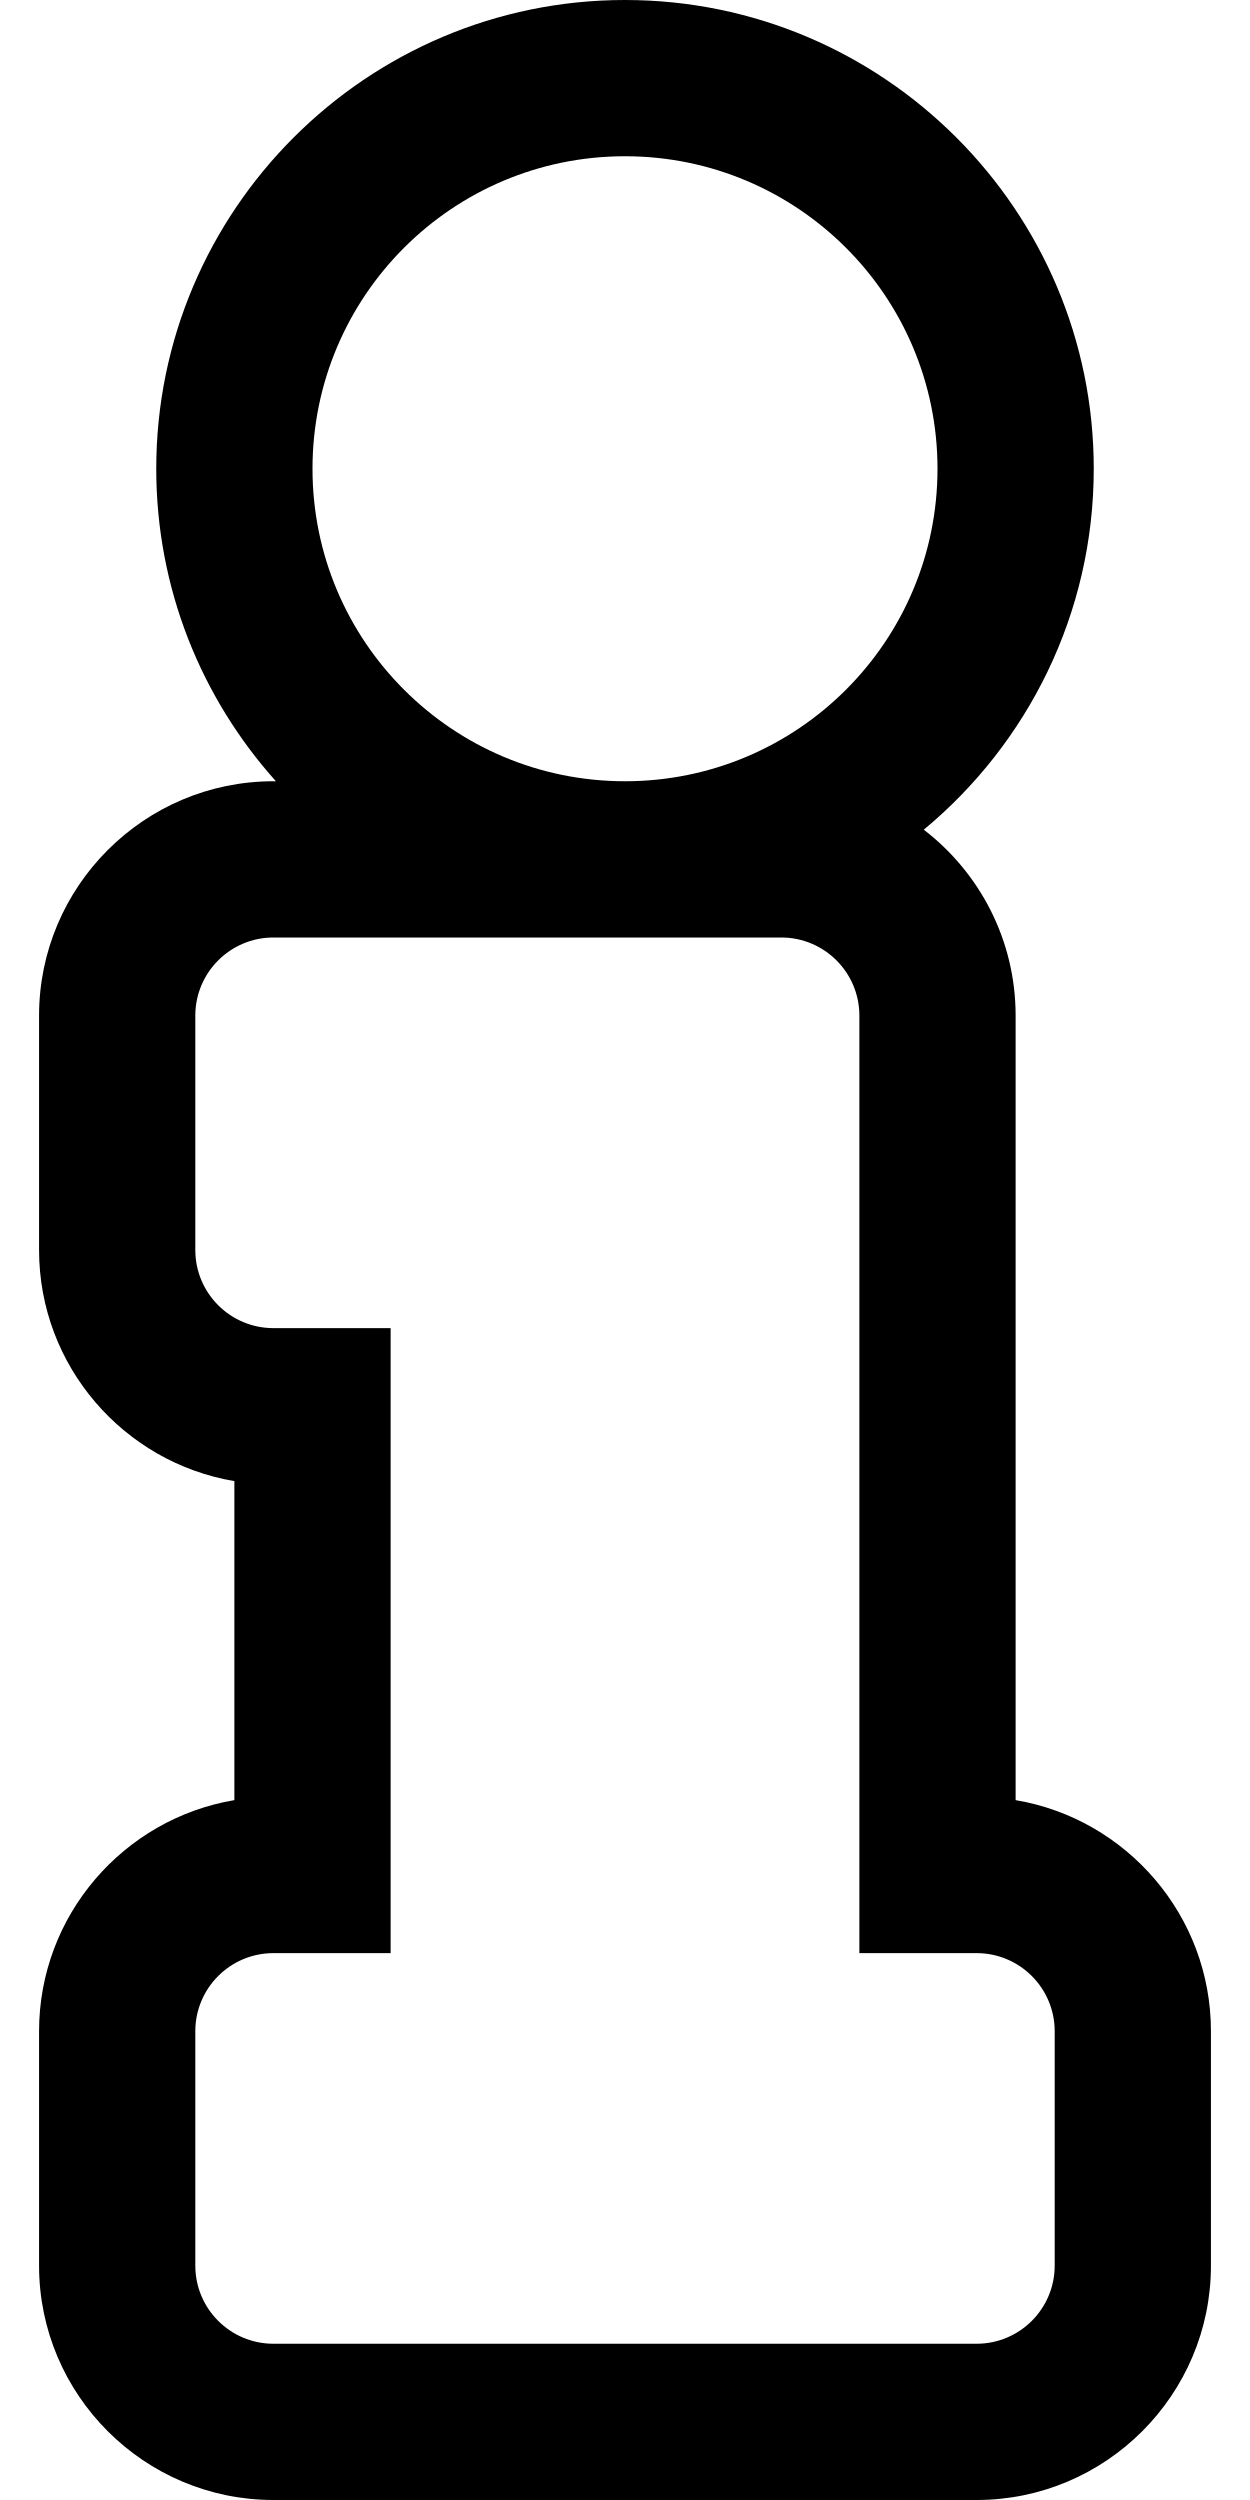
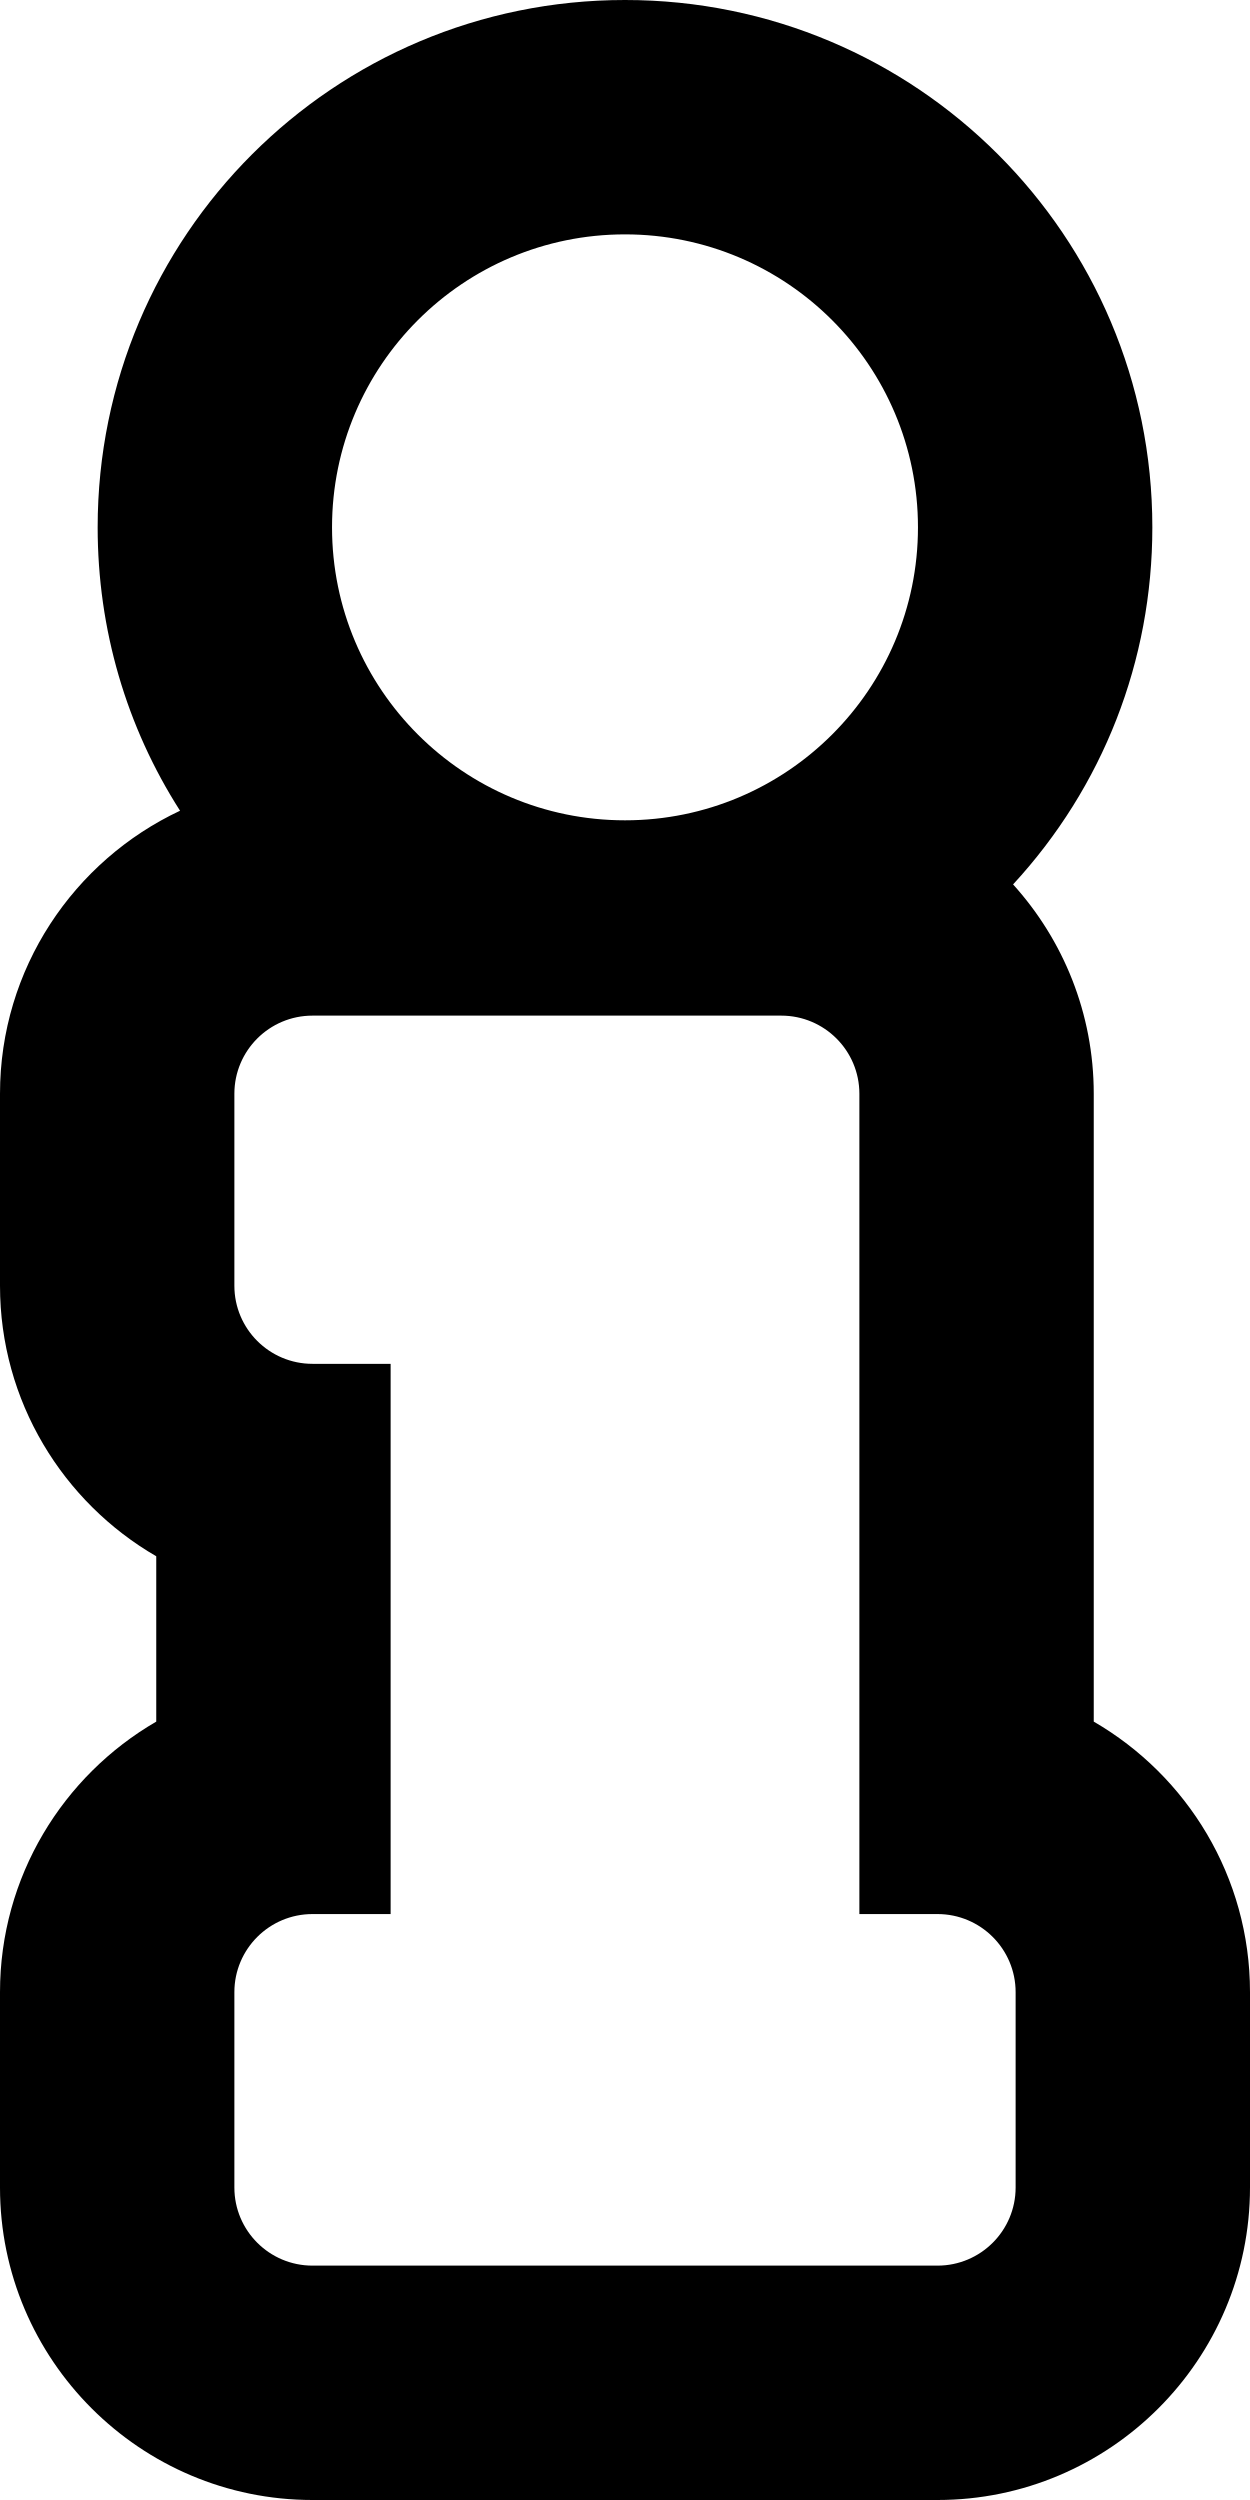
<svg xmlns="http://www.w3.org/2000/svg" viewBox="0 0 256 512">
-   <path d="M208 368.667V208c0-15.495-7.38-29.299-18.811-38.081C210.442 152.296 224 125.701 224 96c0-52.935-43.065-96-96-96S32 43.065 32 96c0 24.564 9.274 47.004 24.504 64H56c-26.467 0-48 21.533-48 48v48c0 23.742 17.327 43.514 40 47.333v65.333C25.327 372.486 8 392.258 8 416v48c0 26.467 21.533 48 48 48h144c26.467 0 48-21.533 48-48v-48c0-23.742-17.327-43.514-40-47.333zM128 32c35.346 0 64 28.654 64 64s-28.654 64-64 64-64-28.654-64-64 28.654-64 64-64zm88 432c0 8.837-7.163 16-16 16H56c-8.837 0-16-7.163-16-16v-48c0-8.837 7.163-16 16-16h24V272H56c-8.837 0-16-7.163-16-16v-48c0-8.837 7.163-16 16-16h104c8.837 0 16 7.163 16 16v192h24c8.837 0 16 7.163 16 16v48z" />
+   <path d="M224 352.589V224c0-16.475-6.258-31.517-16.521-42.872C225.905 161.14 236 135.346 236 108 236 48.313 187.697 0 128 0 68.313 0 20 48.303 20 108c0 20.882 5.886 40.859 16.874 58.037C15.107 176.264 0 198.401 0 224v39.314c0 23.641 12.884 44.329 32 55.411v33.864C12.884 363.671 0 384.359 0 408v40c0 35.29 28.71 64 64 64h128c35.29 0 64-28.71 64-64v-40c0-23.641-12.884-44.329-32-55.411zM128 48c33.137 0 60 26.863 60 60s-26.863 60-60 60-60-26.863-60-60 26.863-60 60-60zm80 400c0 8.836-7.164 16-16 16H64c-8.836 0-16-7.164-16-16v-40c0-8.836 7.164-16 16-16h16V279.314H64c-8.836 0-16-7.164-16-16V224c0-8.836 7.164-16 16-16h96c8.836 0 16 7.164 16 16v168h16c8.836 0 16 7.164 16 16v40z" />
</svg>
